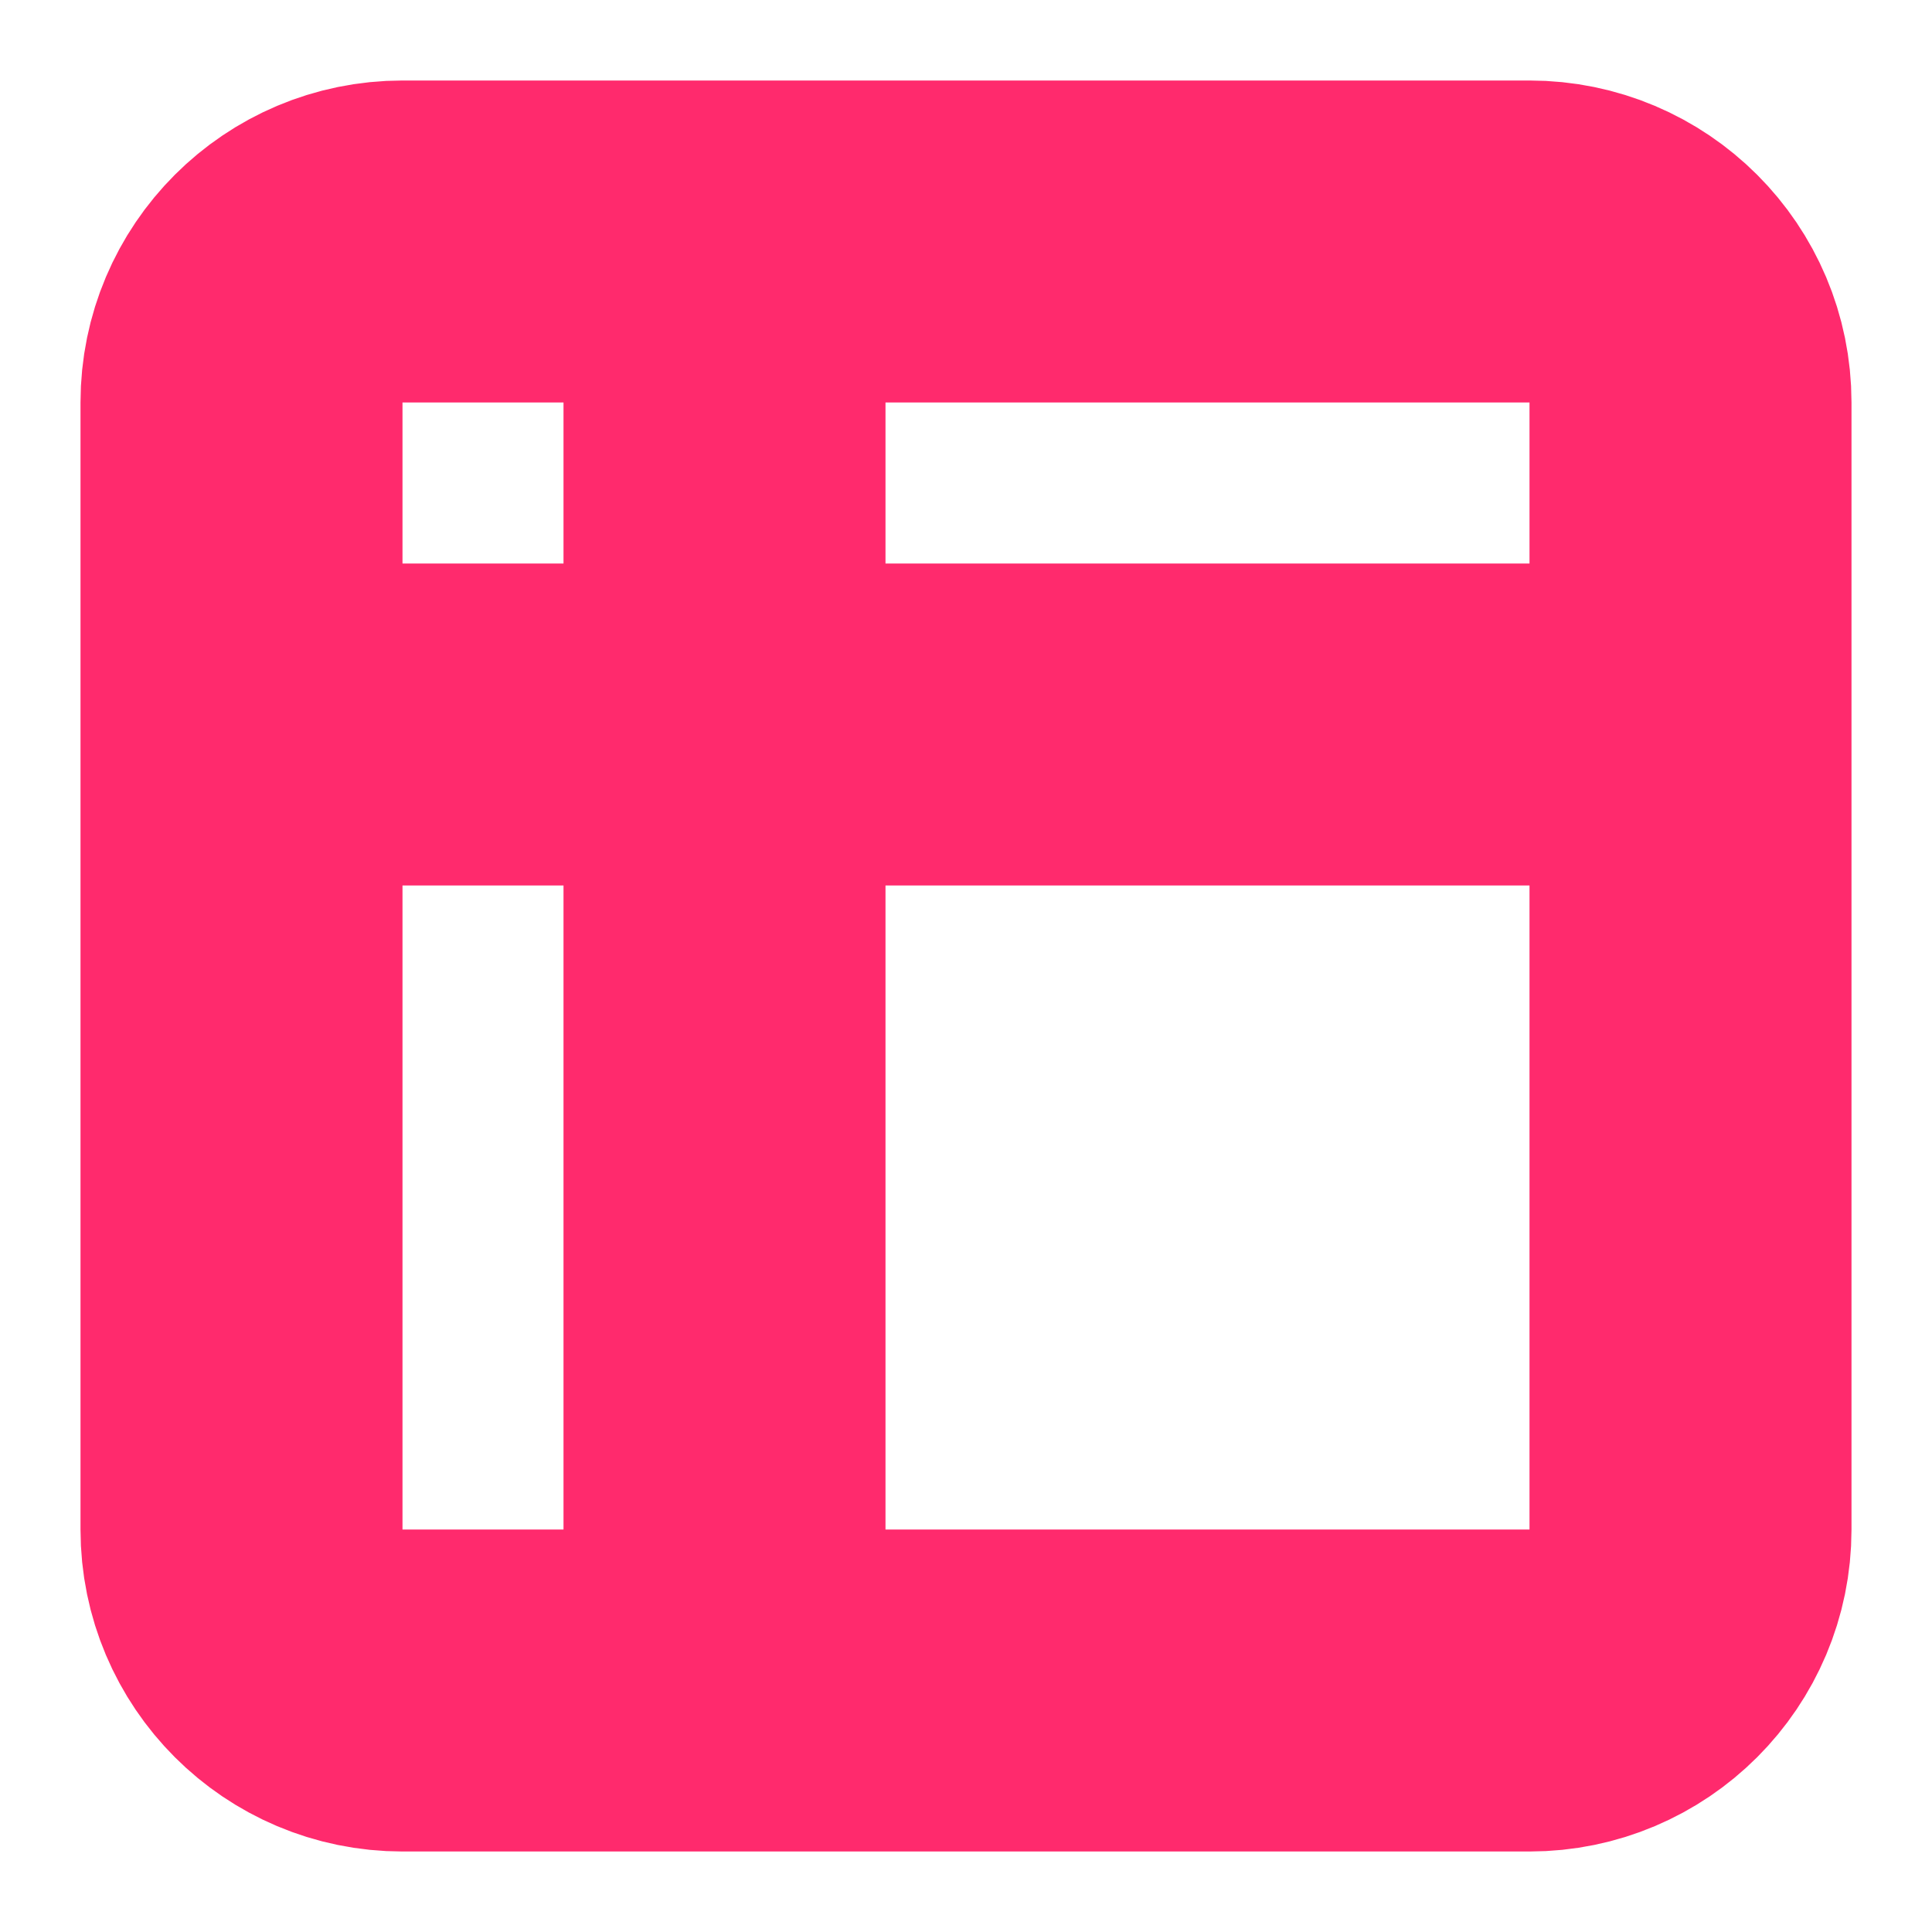
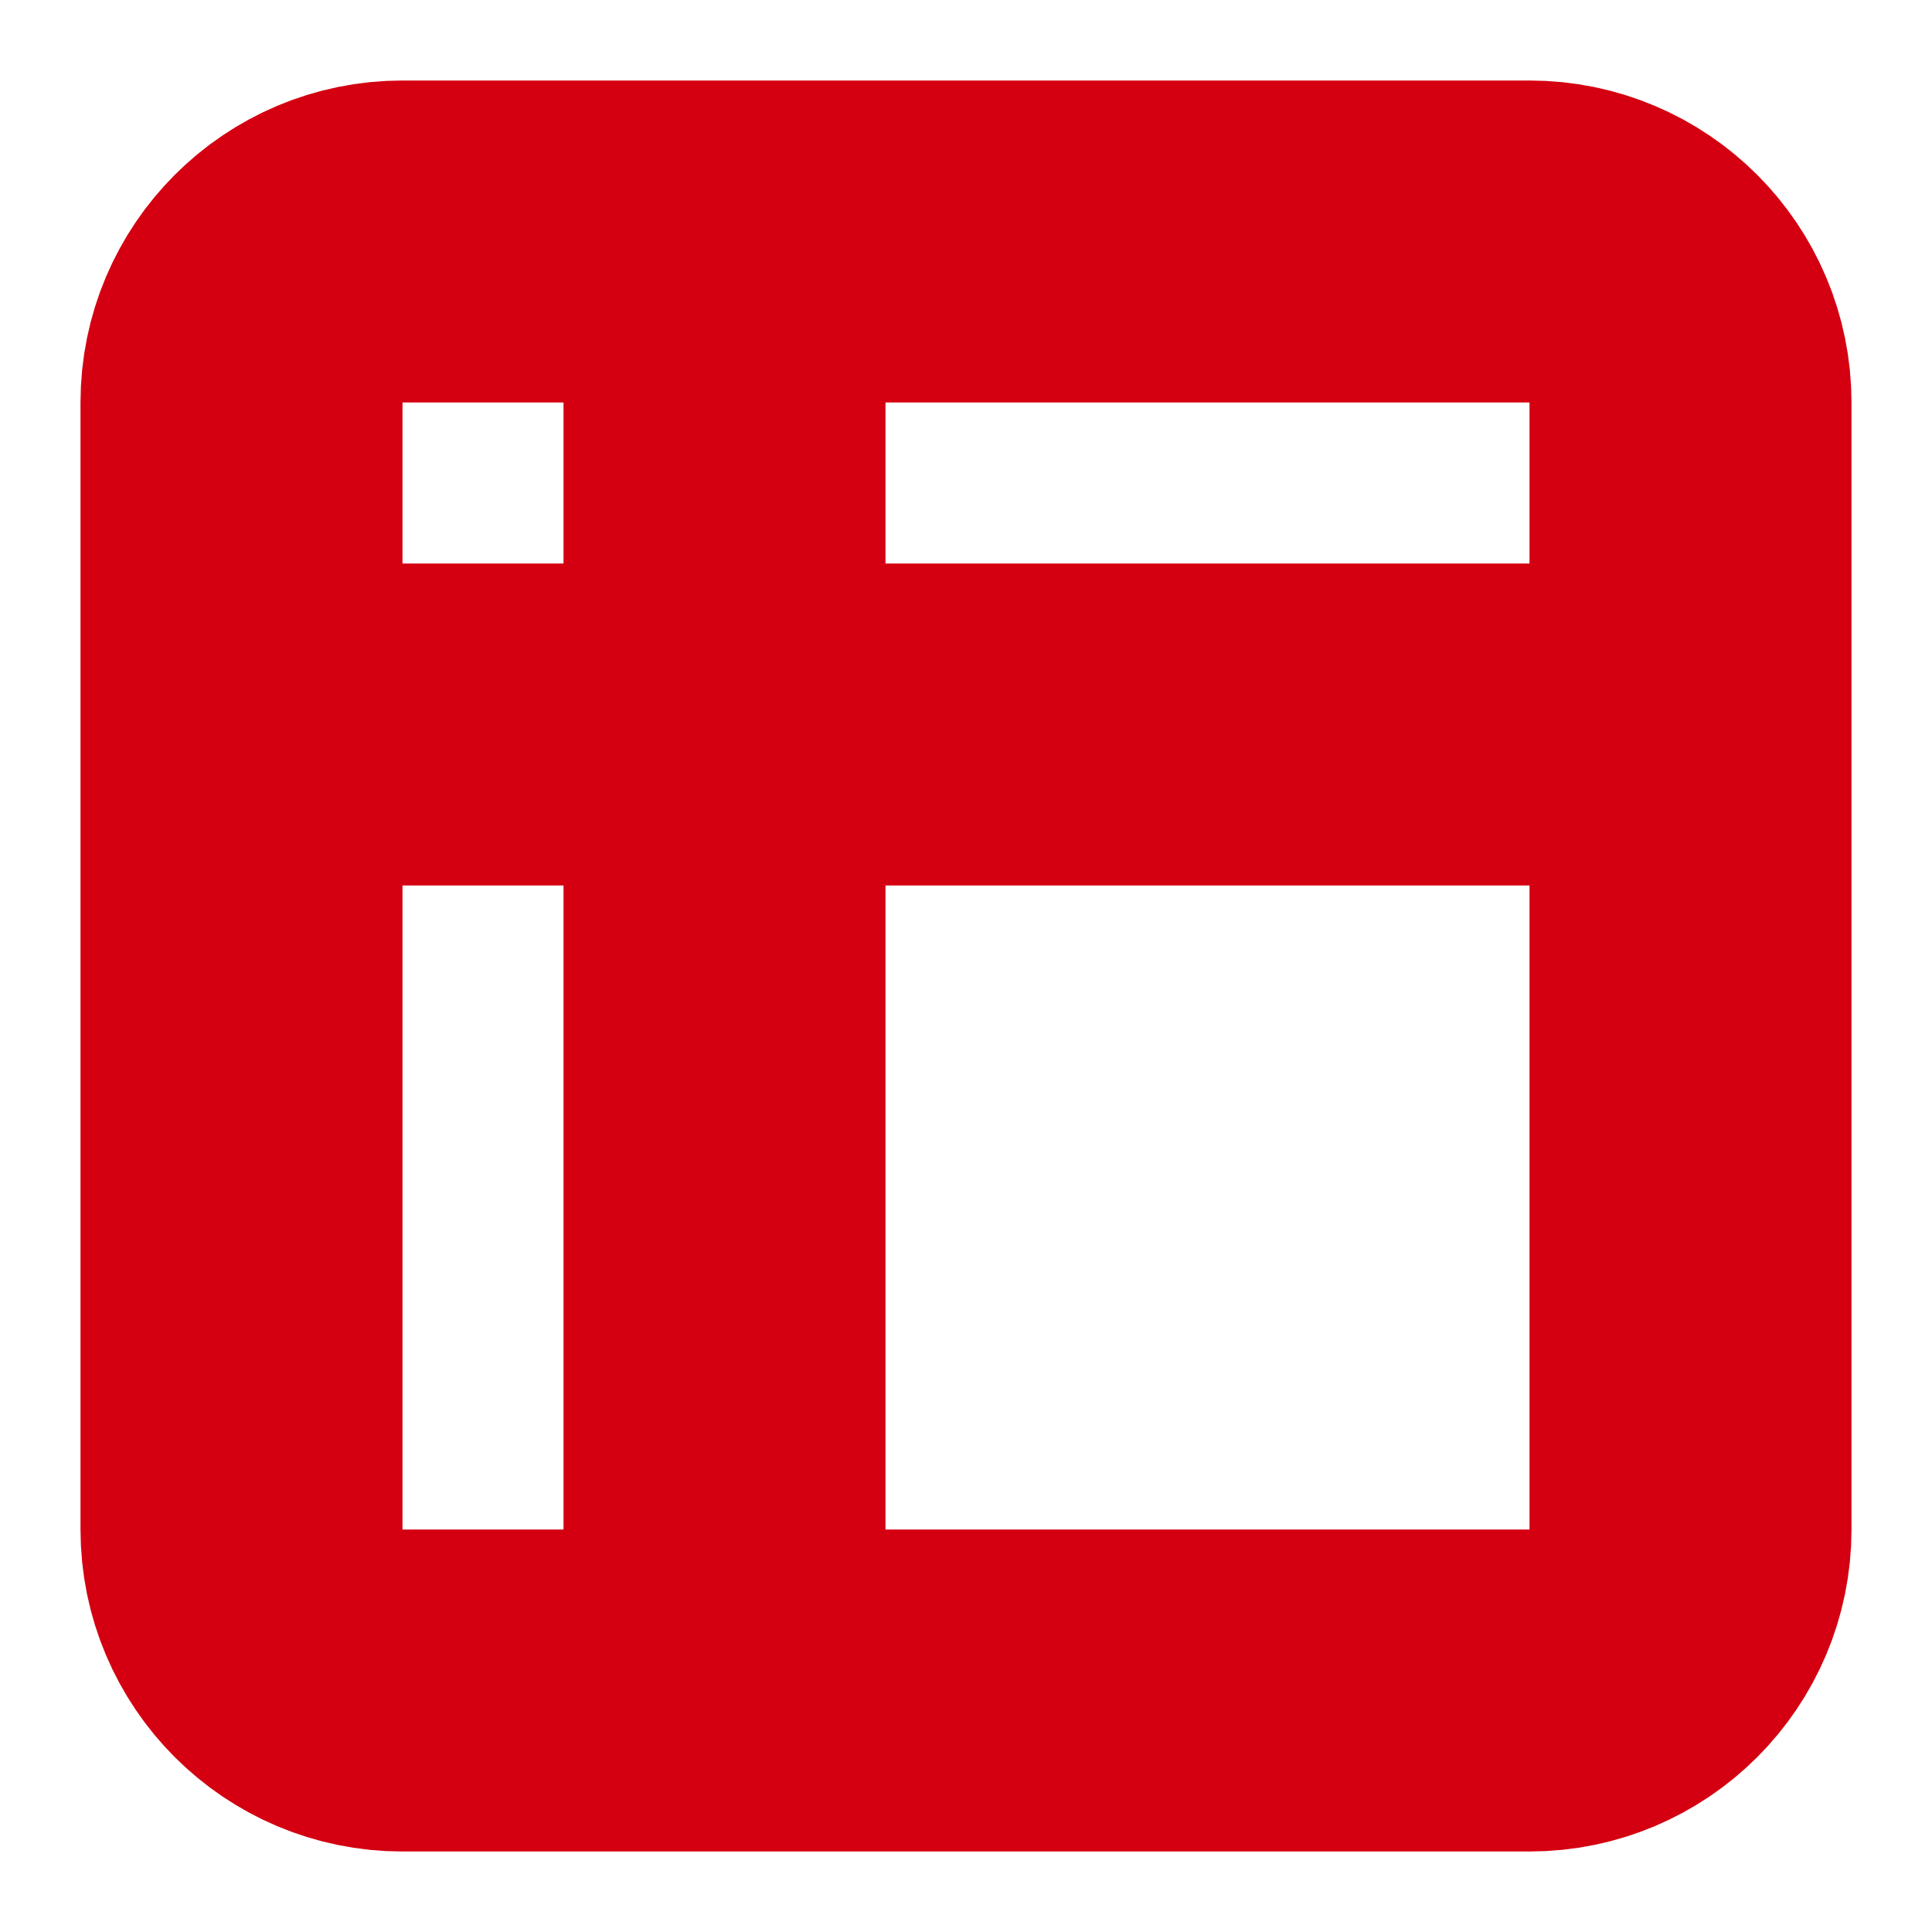
- <svg xmlns="http://www.w3.org/2000/svg" width="100" height="100" viewBox="0 0 24 24" fill="none" stroke="#ff2a6d" stroke-width="4" stroke-linecap="round" stroke-linejoin="round" class="feather feather-table">
+ <svg xmlns="http://www.w3.org/2000/svg" width="100" height="100" viewBox="0 0 24 24" fill="none" stroke="#d40011" stroke-width="4" stroke-linecap="round" stroke-linejoin="round" class="feather feather-table">
  <path d="M9 3H5a2 2 0 0 0-2 2v4m6-6h10a2 2 0 0 1 2 2v4M9 3v18m0 0h10a2 2 0 0 0 2-2V9M9 21H5a2 2 0 0 1-2-2V9m0 0h18" />
</svg>
